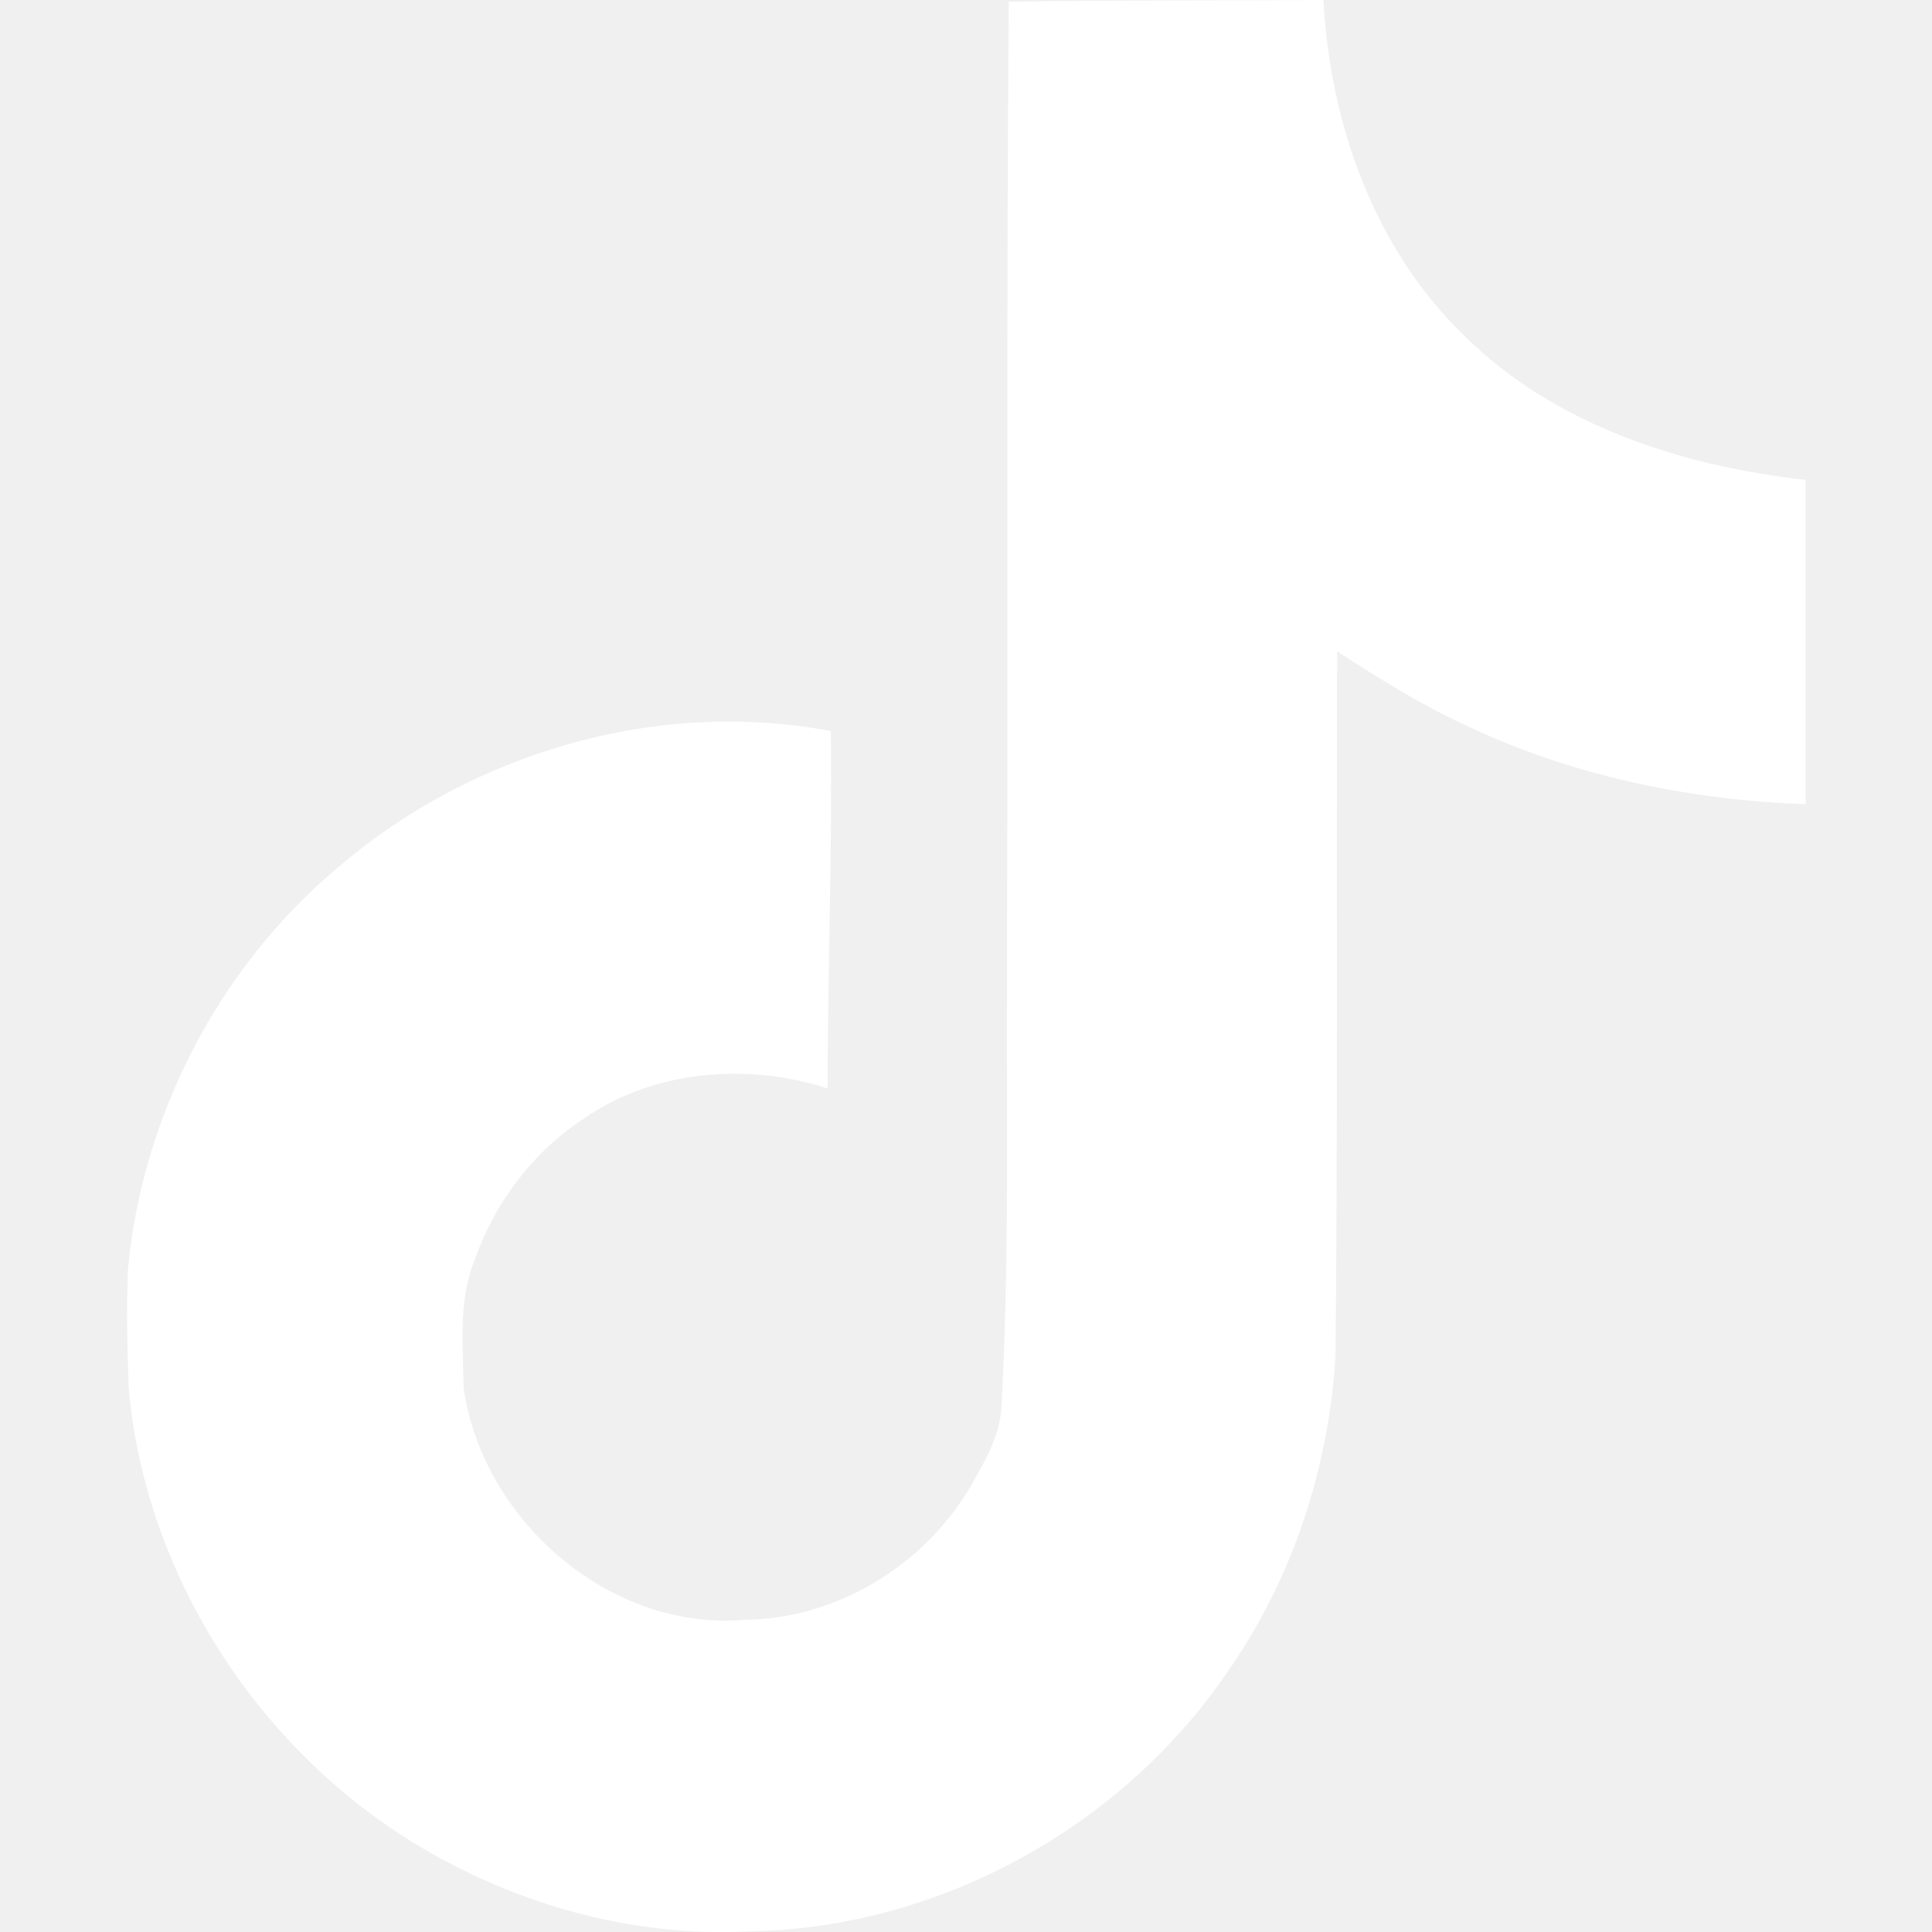
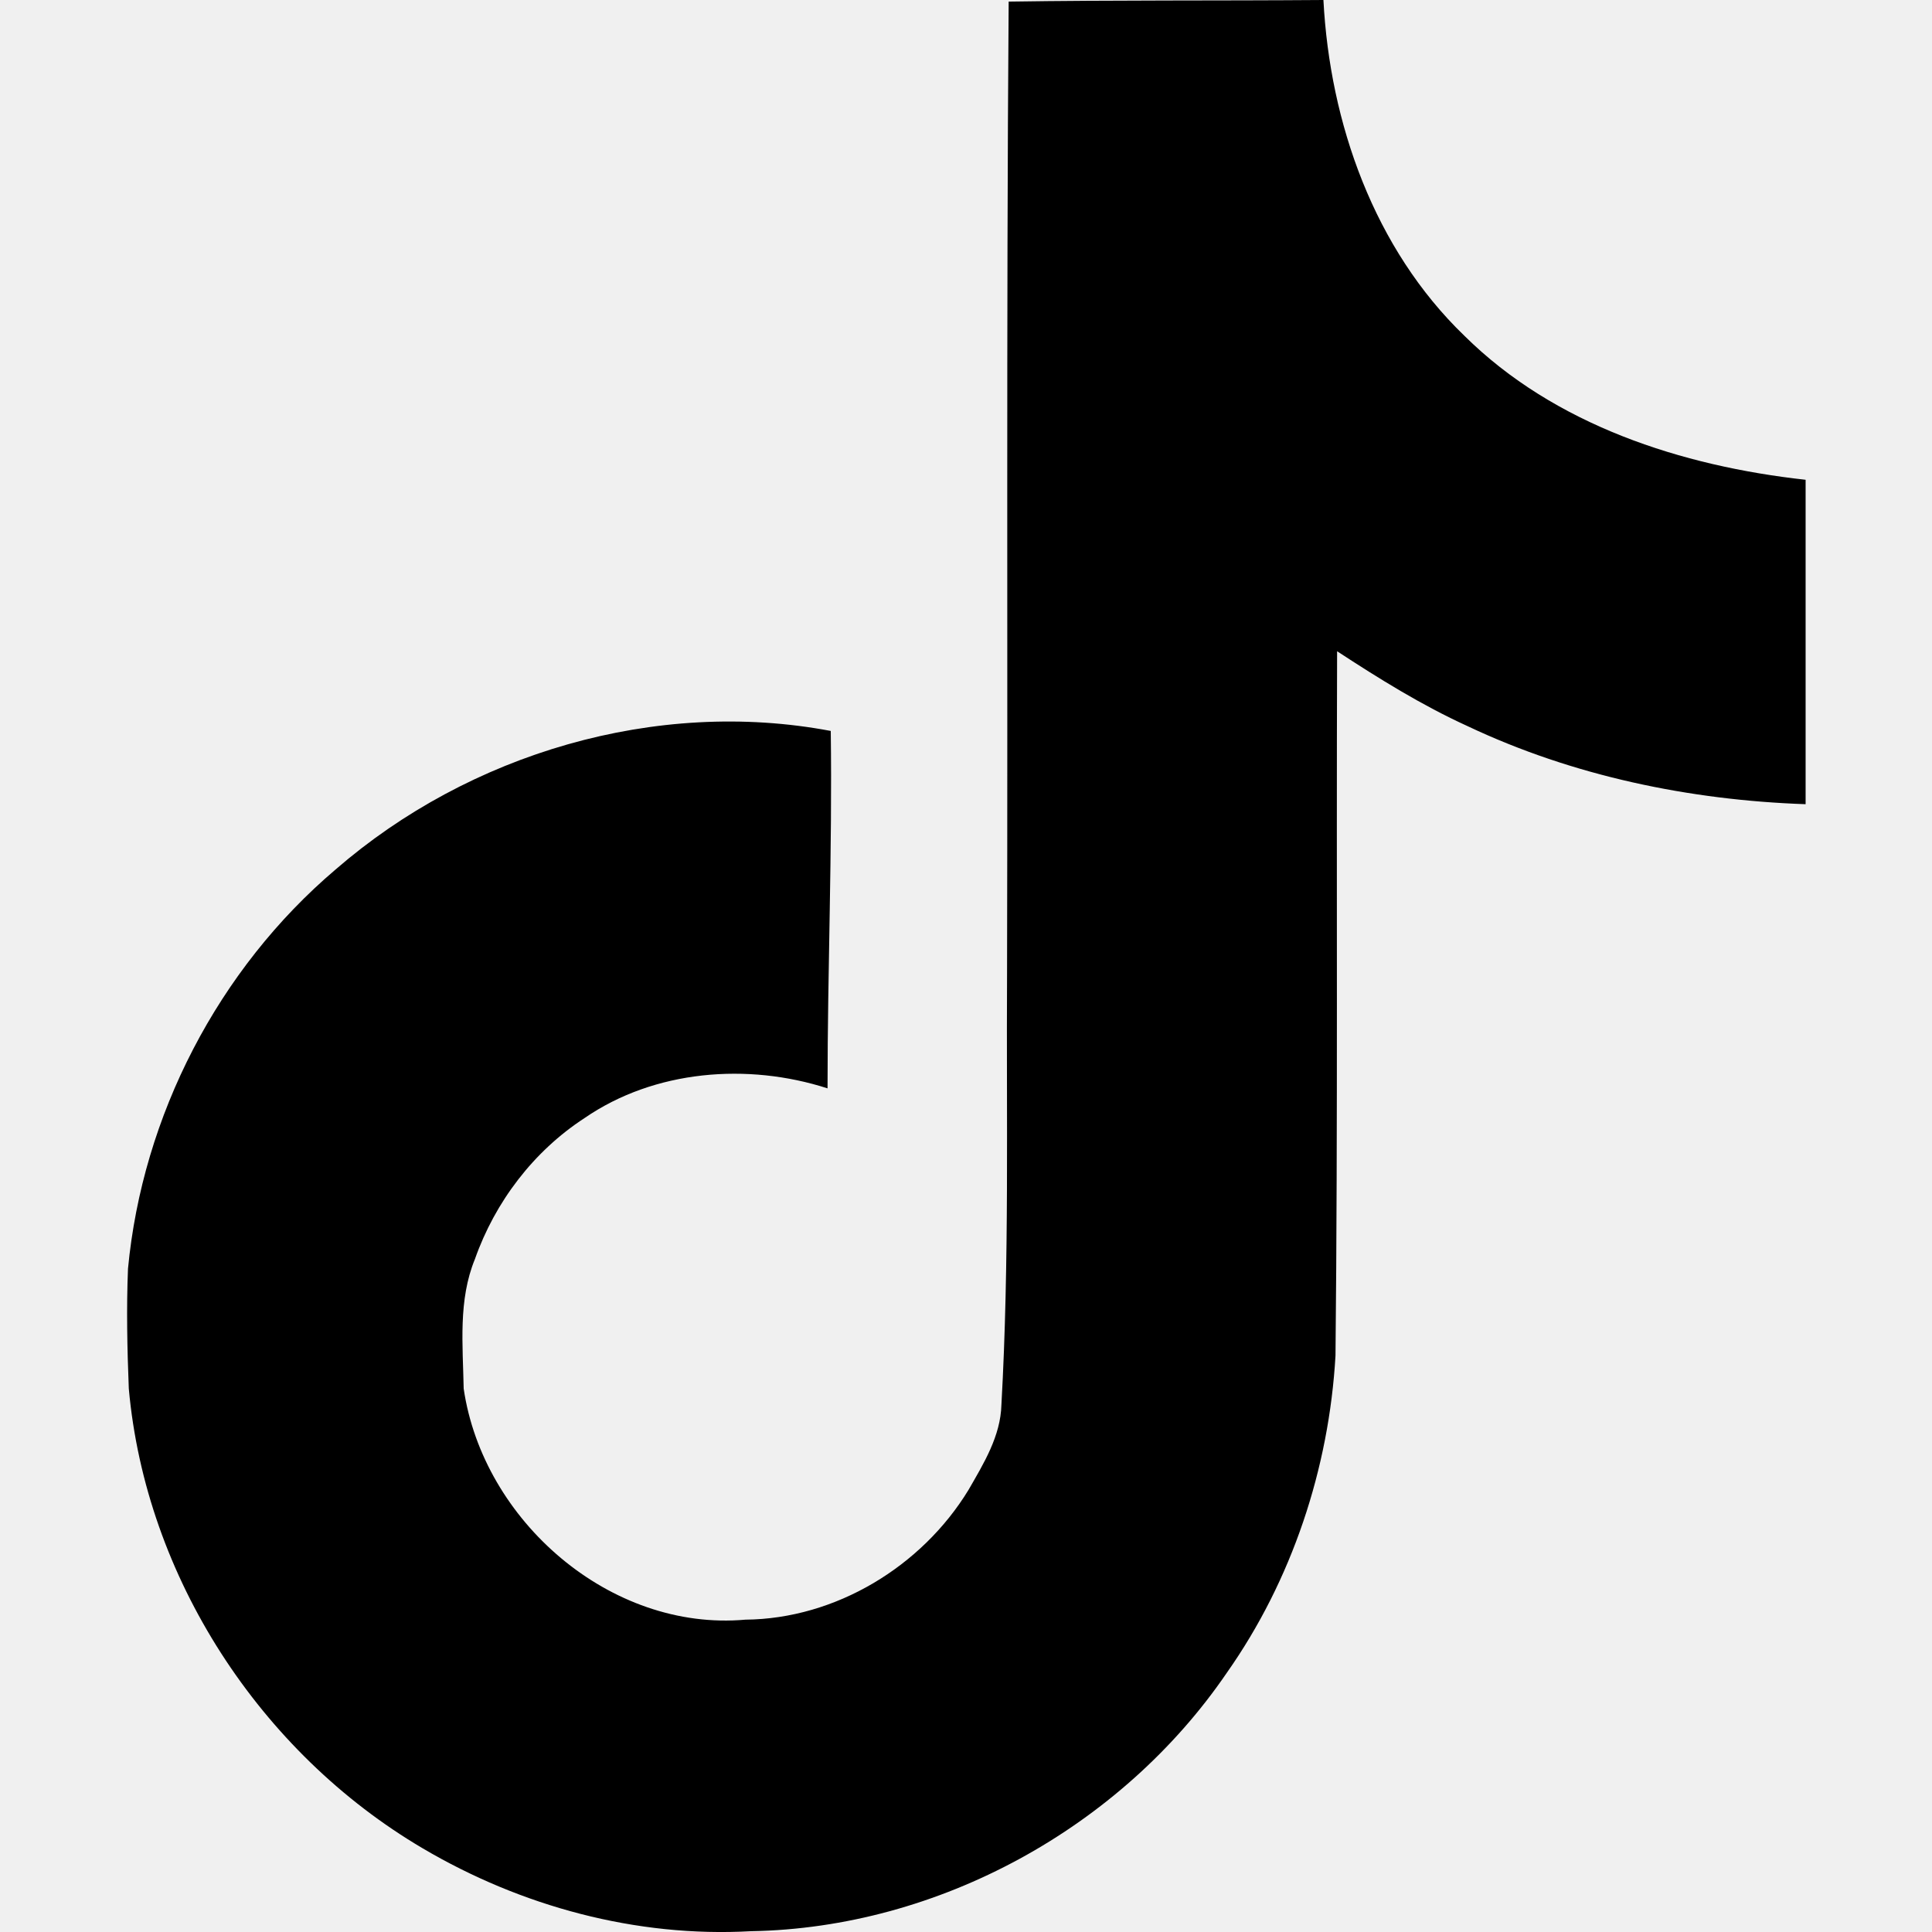
- <svg xmlns="http://www.w3.org/2000/svg" version="1.2" viewBox="0 0 800 800" width="800" height="800">
-   <style>.a{fill:#fff}</style>
-   <path class="a" d="m417.7 0.7c43.6-0.7 87-0.4 130.3-0.7 2.7 51 21 103 58.3 139 37.4 37 90 54 141.4 59.7v134.3c-48-1.7-96.4-11.7-140-32.3-19-8.7-36.7-19.7-54-31-0.4 97.3 0.3 194.6-0.7 291.6-2.7 46.7-18 93-45 131.4-43.7 64-119.3 105.6-197 107-47.7 2.6-95.3-10.4-136-34.4-67.3-39.6-114.7-112.3-121.7-190.3-0.6-16.7-1-33.3-0.3-49.7 6-63.3 37.3-124 86-165.3 55.3-48 132.7-71 205-57.3 0.7 49.3-1.3 98.6-1.3 148-33-10.7-71.7-7.7-100.7 12.3-21 13.7-37 34.7-45.3 58.3-7 17-5 35.7-4.7 53.7 8 54.7 60.7 100.7 116.7 95.7 37.3-0.4 73-22 92.3-53.7 6.3-11 13.3-22.3 13.7-35.3 3.3-59.7 2-119 2.3-178.7 0.3-134.3-0.3-268.3 0.7-402.3z" />
+ <svg xmlns="http://www.w3.org/2000/svg" fill="#000000" width="800px" height="800px" viewBox="0 0 24 24" role="img">
+   <path d="M12.53.02C13.84 0 15.14.01 16.44 0c.08 1.53.63 3.09 1.75 4.17 1.12 1.11 2.7 1.62 4.24 1.79v4.03c-1.44-.05-2.89-.35-4.2-.97-.57-.26-1.1-.59-1.62-.93-.01 2.92.01 5.84-.02 8.75-.08 1.4-.54 2.79-1.35 3.94-1.31 1.92-3.58 3.17-5.91 3.21-1.43.08-2.86-.31-4.08-1.03-2.02-1.19-3.44-3.37-3.65-5.71-.02-.5-.03-1-.01-1.49.18-1.9 1.12-3.72 2.58-4.96 1.66-1.44 3.98-2.13 6.15-1.72.02 1.48-.04 2.96-.04 4.44-.99-.32-2.15-.23-3.02.37-.63.41-1.11 1.04-1.36 1.75-.21.51-.15 1.07-.14 1.61.24 1.64 1.82 3.02 3.5 2.87 1.12-.01 2.19-.66 2.77-1.61.19-.33.4-.67.41-1.06.1-1.79.06-3.57.07-5.36.01-4.03-.01-8.05.02-12.07z" />
</svg>
